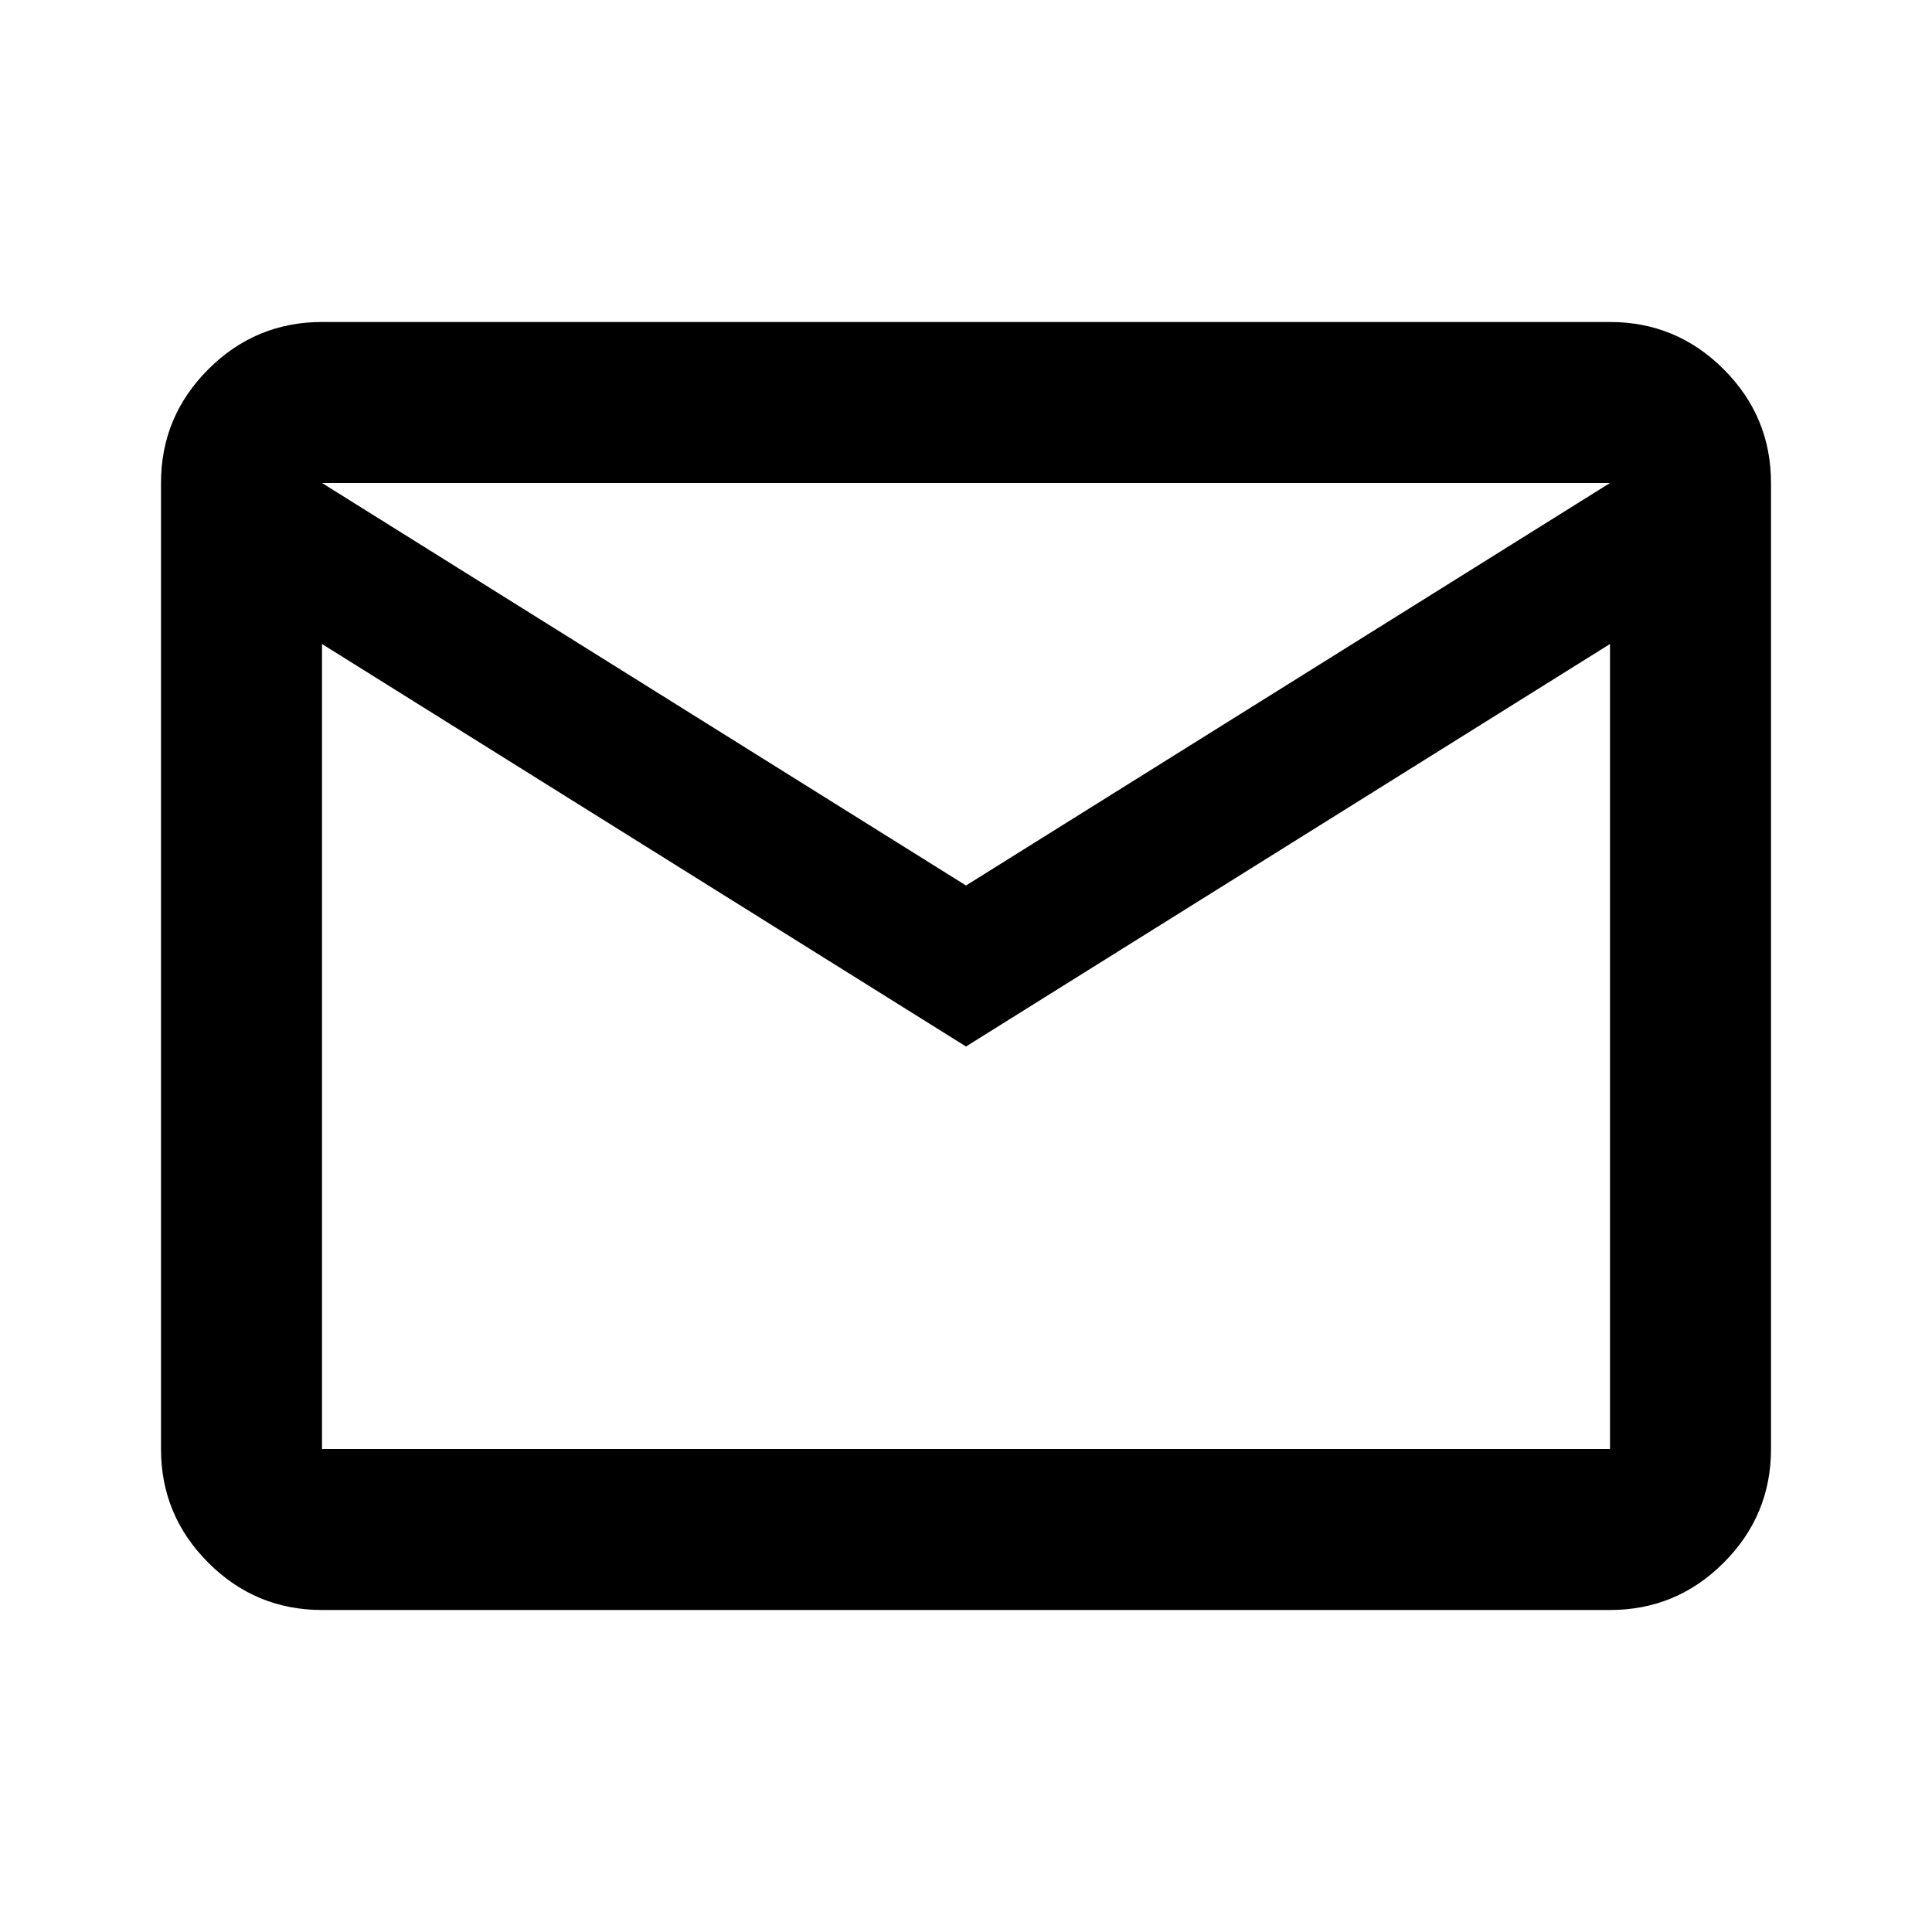
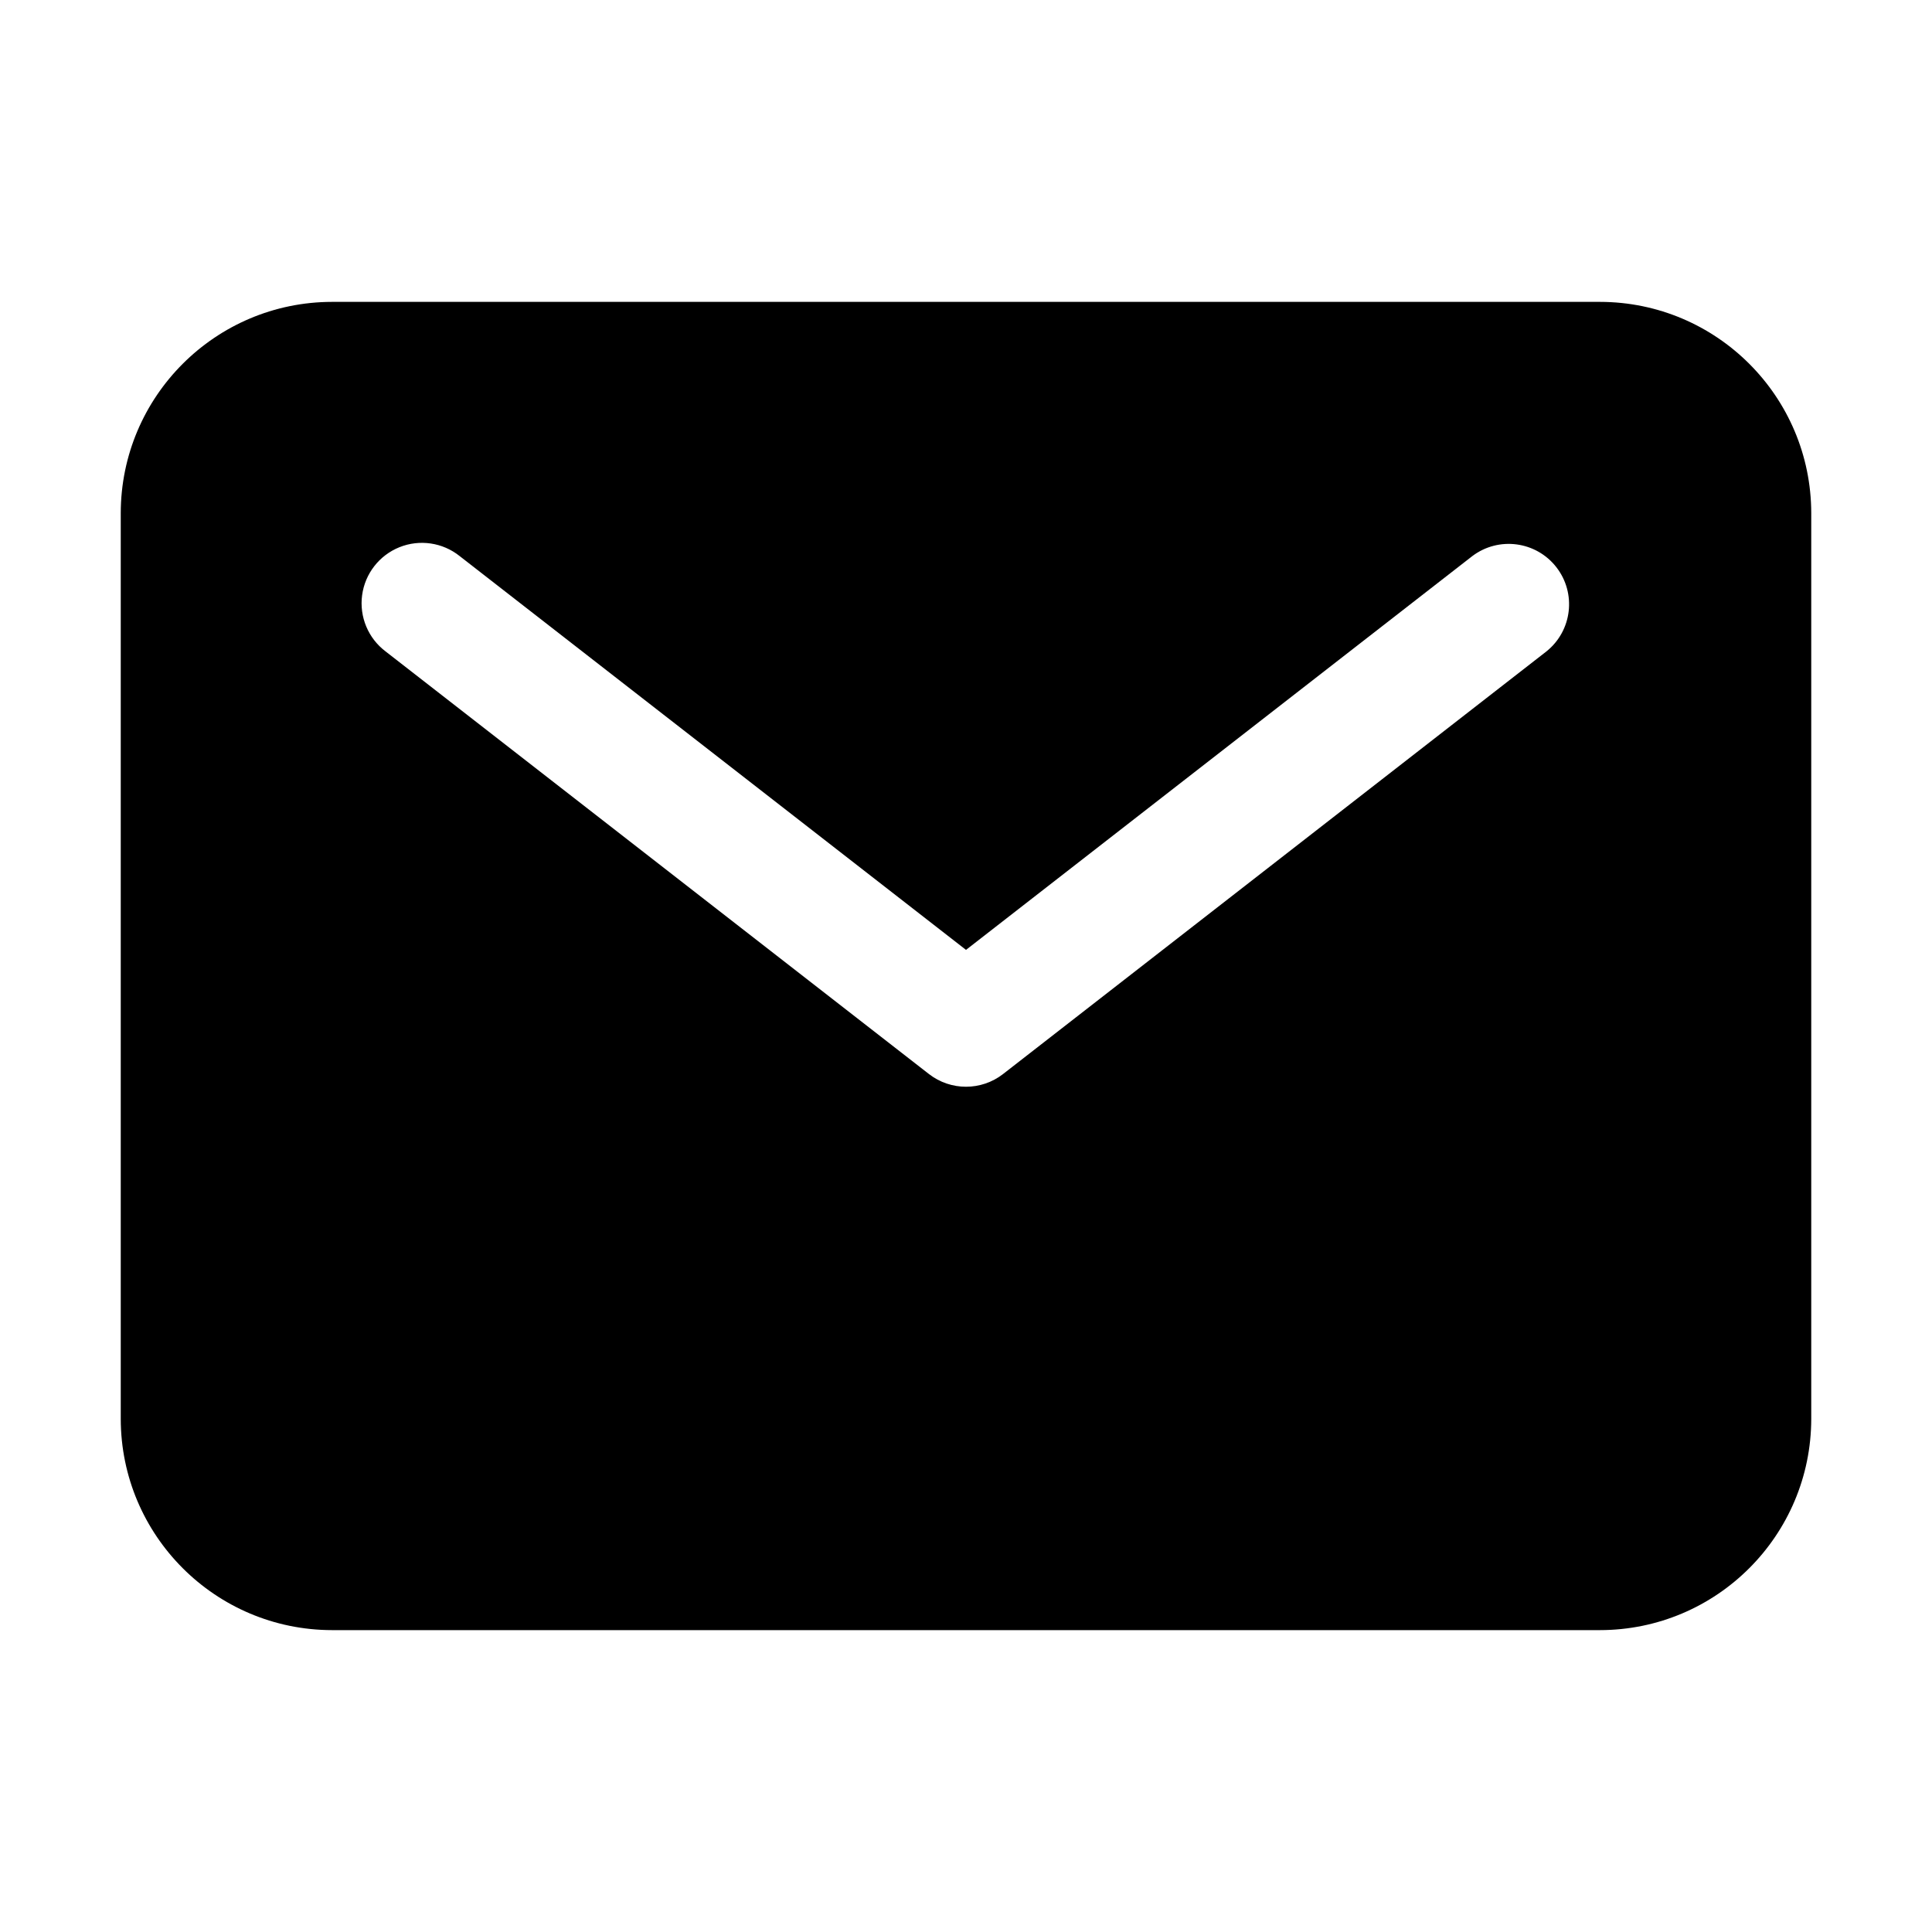
- <svg xmlns="http://www.w3.org/2000/svg" height="24" viewBox="0 -960 960 960" width="24">
-   <path d="M160-160q-33 0-56.5-23.5T80-240v-480q0-33 23.5-56.5T160-800h640q33 0 56.5 23.5T880-720v480q0 33-23.5 56.5T800-160H160Zm320-280L160-640v400h640v-400L480-440Zm0-80 320-200H160l320 200ZM160-640v-80 480-400Z" />
+ <svg xmlns="http://www.w3.org/2000/svg" class="ionicon" viewBox="0 0 512 512">
+   <path d="M424 80H88a56.06 56.06 0 00-56 56v240a56.06 56.06 0 0056 56h336a56.06 56.06 0 0056-56V136a56.06 56.06 0 00-56-56zm-14.18 92.63l-144 112a16 16 0 01-19.64 0l-144-112a16 16 0 1119.64-25.26L256 251.73l134.18-104.36a16 16 0 0119.64 25.26z" />
</svg>
